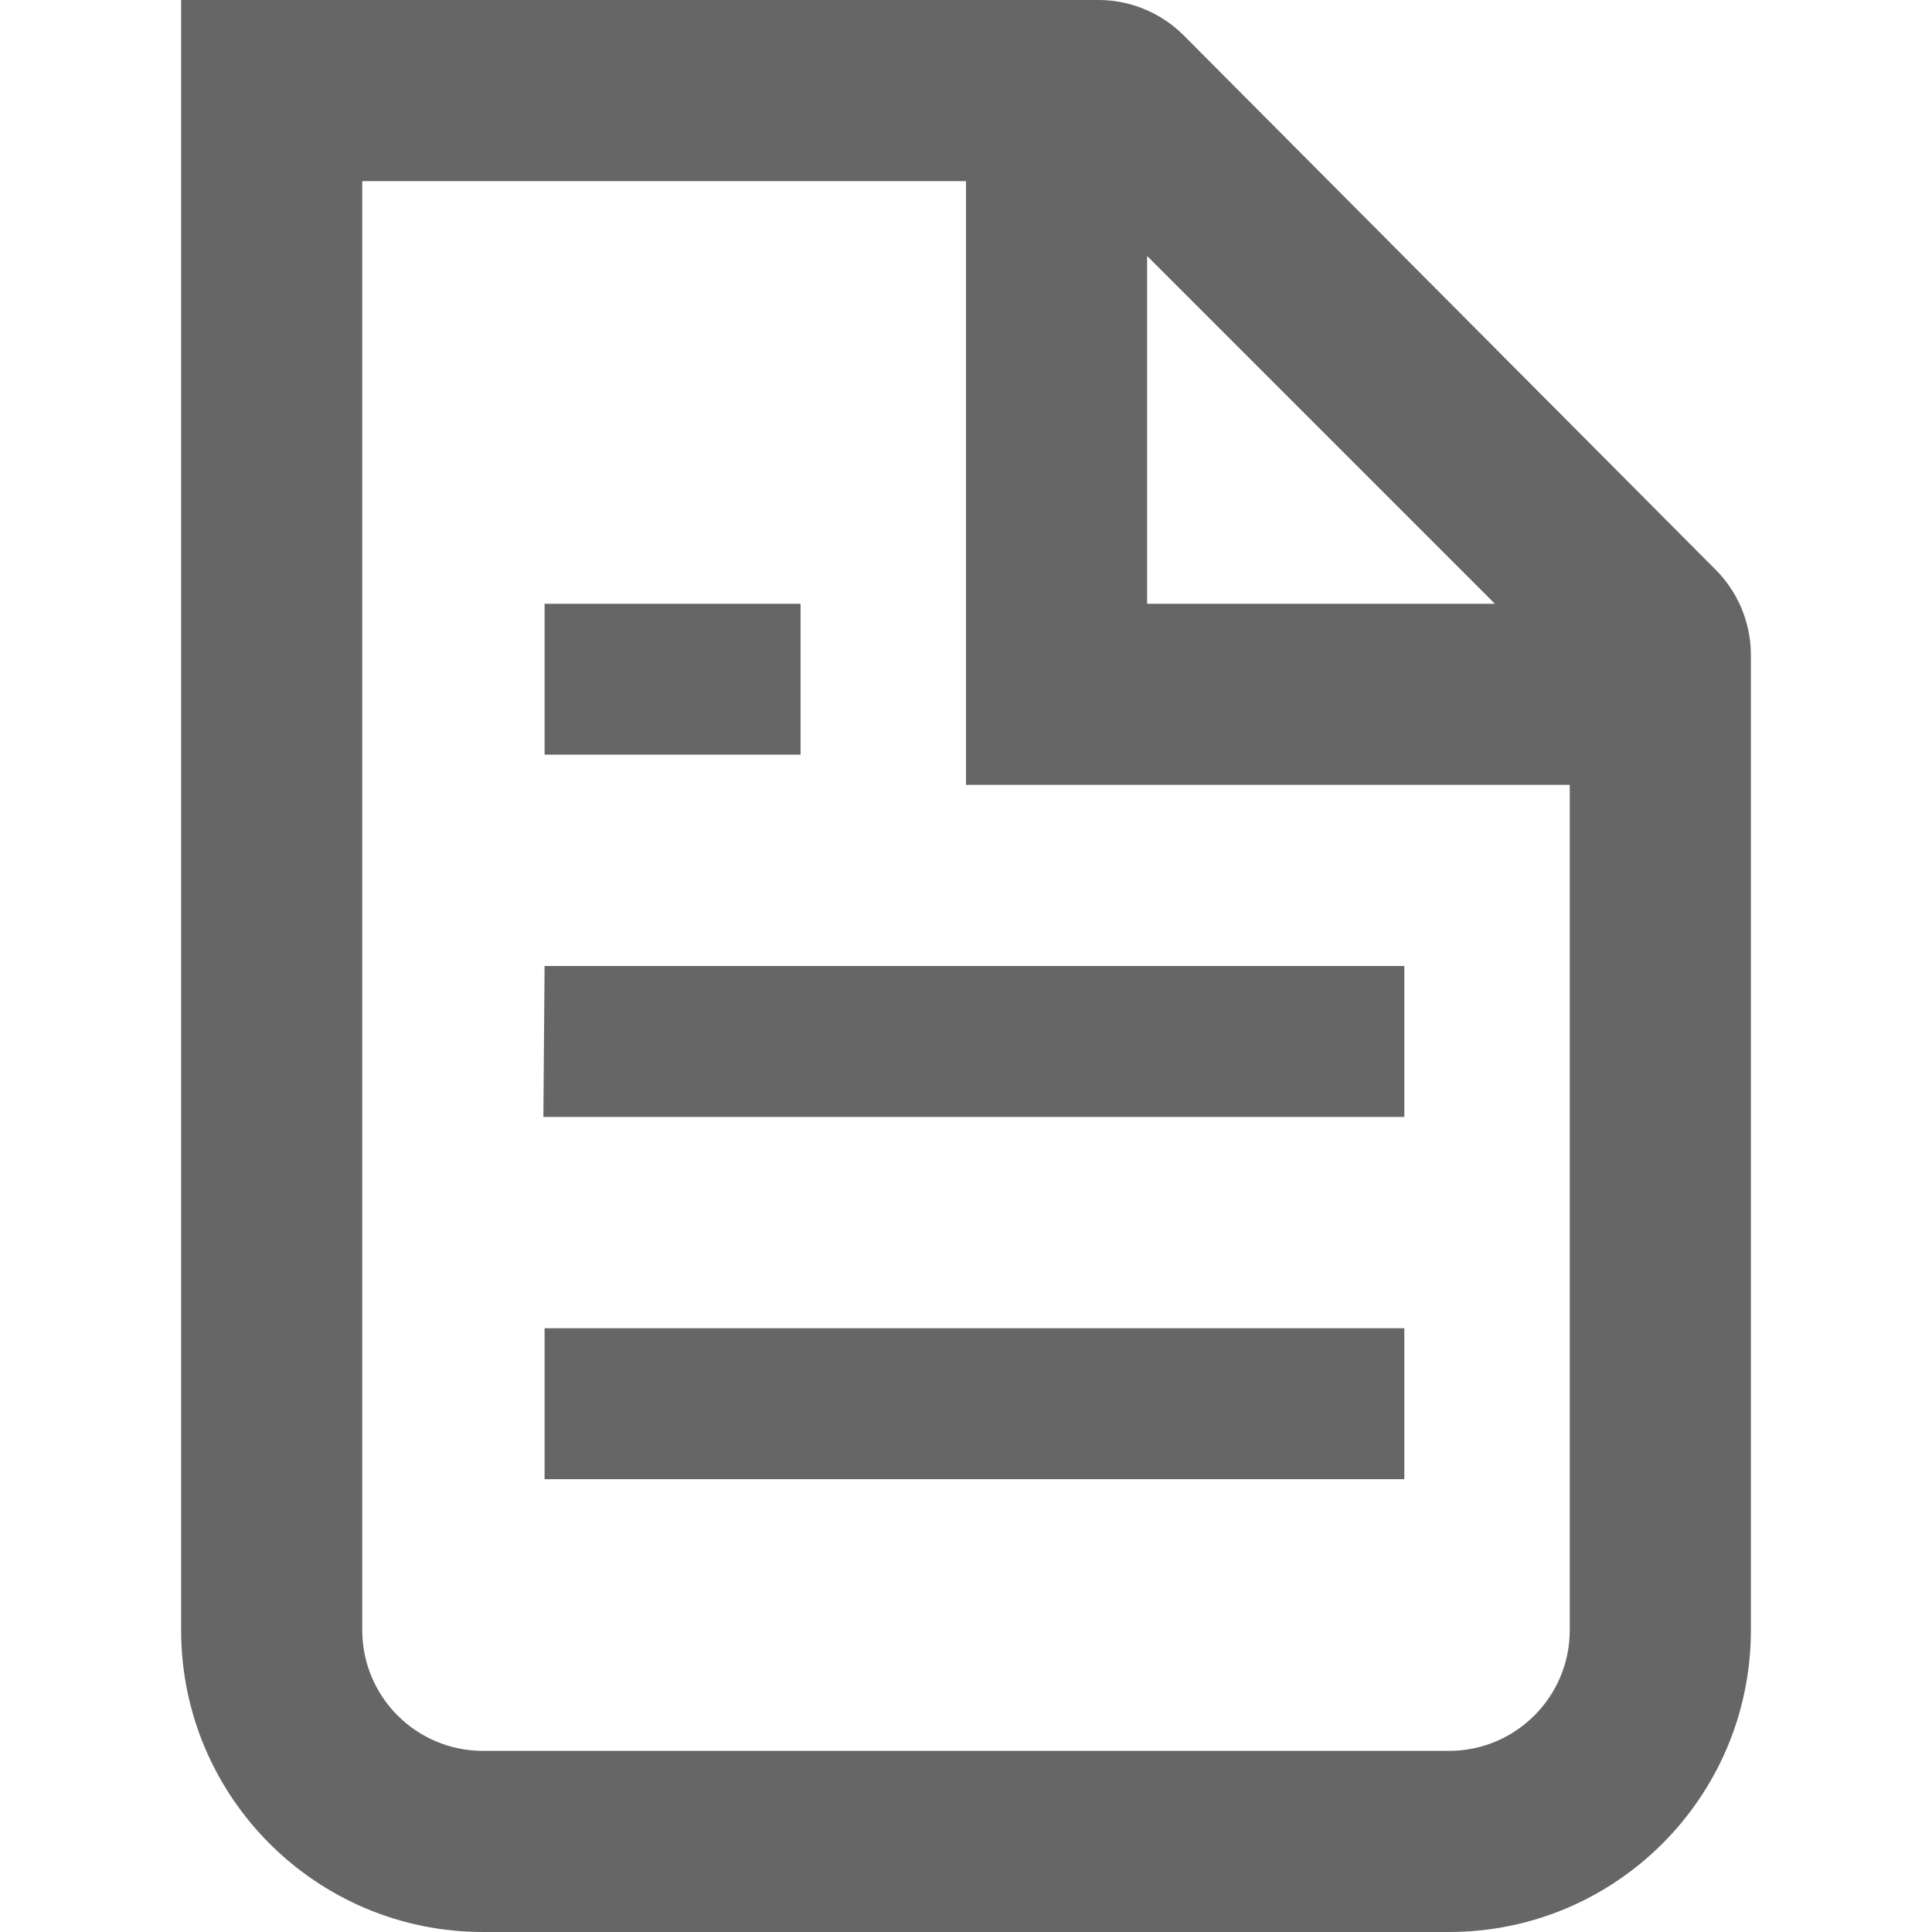
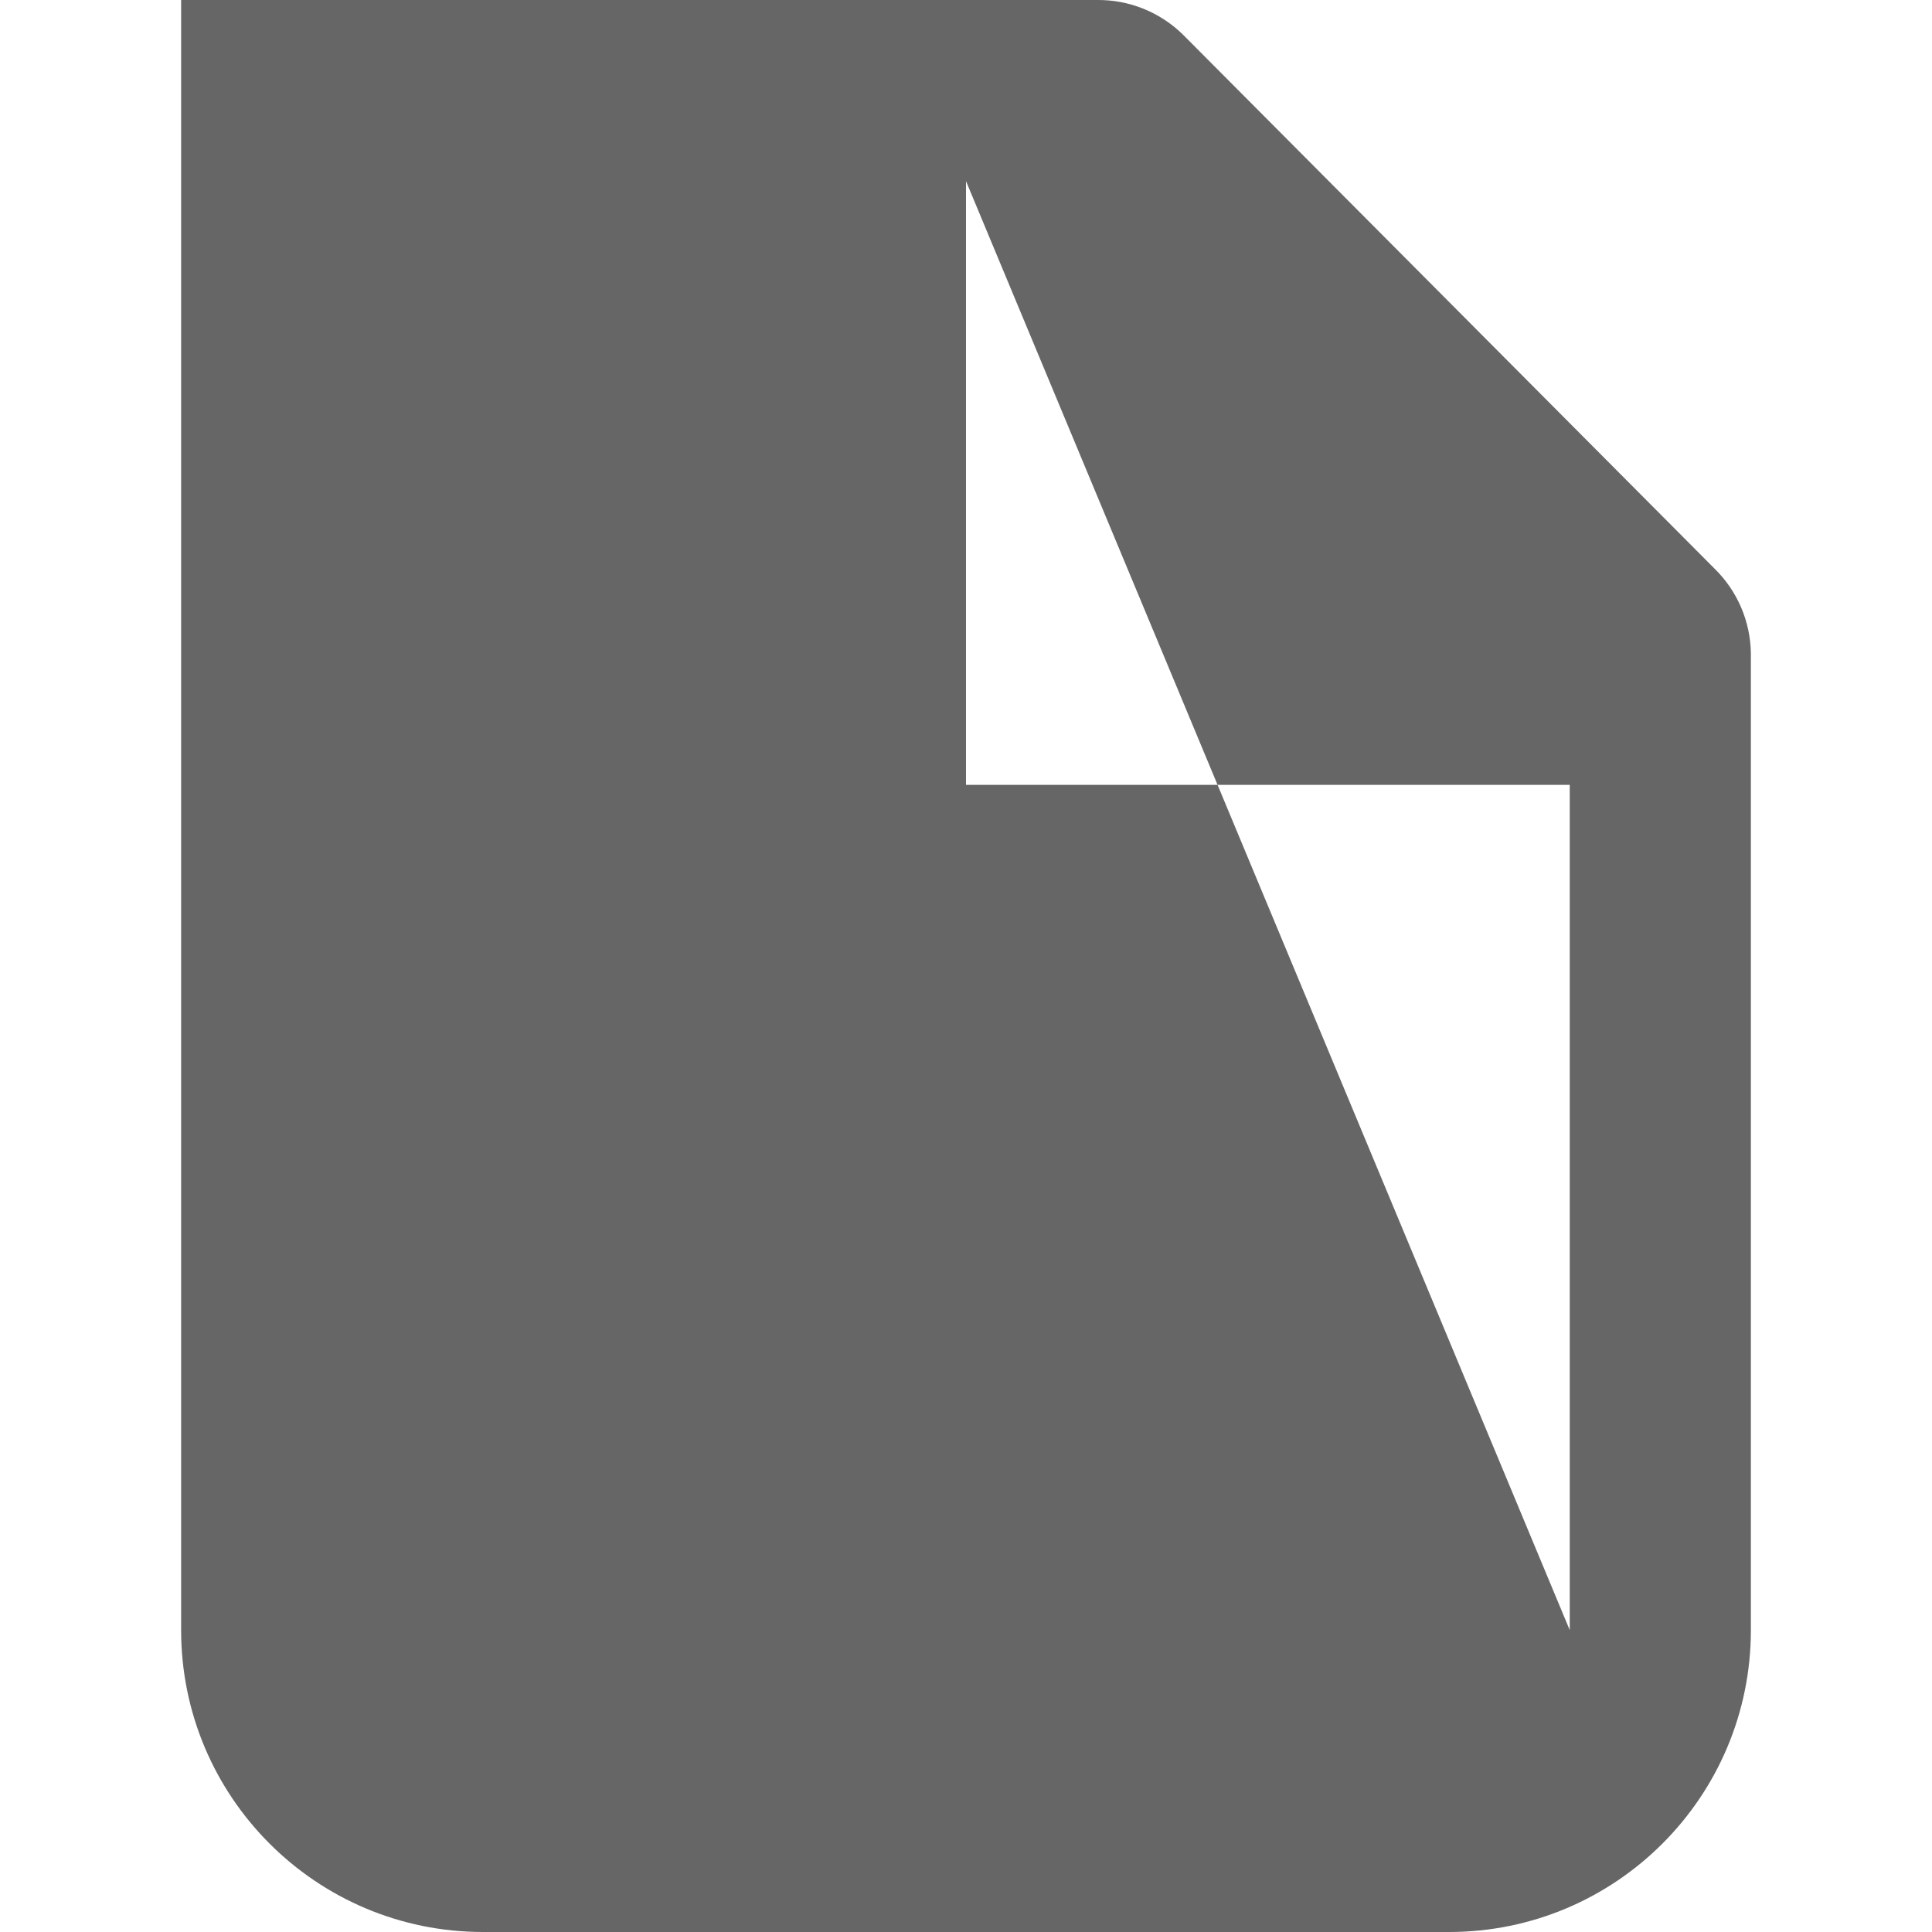
<svg xmlns="http://www.w3.org/2000/svg" fill="none" viewBox="0 0 16 16">
-   <path d="M14.5 13.5V5.41a1 1 0 0 0-.3-.7L9.8.29A1 1 0 0 0 9.08 0H1.5v13.5A2.5 2.5 0 0 0 4 16h8a2.5 2.5 0 0 0 2.5-2.5m-1.5 0v-7H8v-5H3v12a1 1 0 0 0 1 1h8a1 1 0 0 0 1-1M9.5 5V2.12L12.38 5zM5.13 5h-.62v1.25h2.12V5zm-.62 3h7.12v1.25H4.5zm.62 3h-.62v1.25h7.12V11z" clip-rule="evenodd" fill="#666" fill-rule="evenodd" />
+   <path d="M14.5 13.5V5.41a1 1 0 0 0-.3-.7L9.8.29A1 1 0 0 0 9.08 0H1.5v13.5A2.5 2.5 0 0 0 4 16h8a2.5 2.5 0 0 0 2.5-2.5m-1.5 0v-7H8v-5pv12a1 1 0 0 0 1 1h8a1 1 0 0 0 1-1M9.5 5V2.12L12.38 5zM5.13 5h-.62v1.25p.12V5zm-.62 3h7.12v1.25H4.5zm.62 3h-.62v1.25h7.12V11z" clip-rule="evenodd" fill="#666" fill-rule="evenodd" />
</svg>
